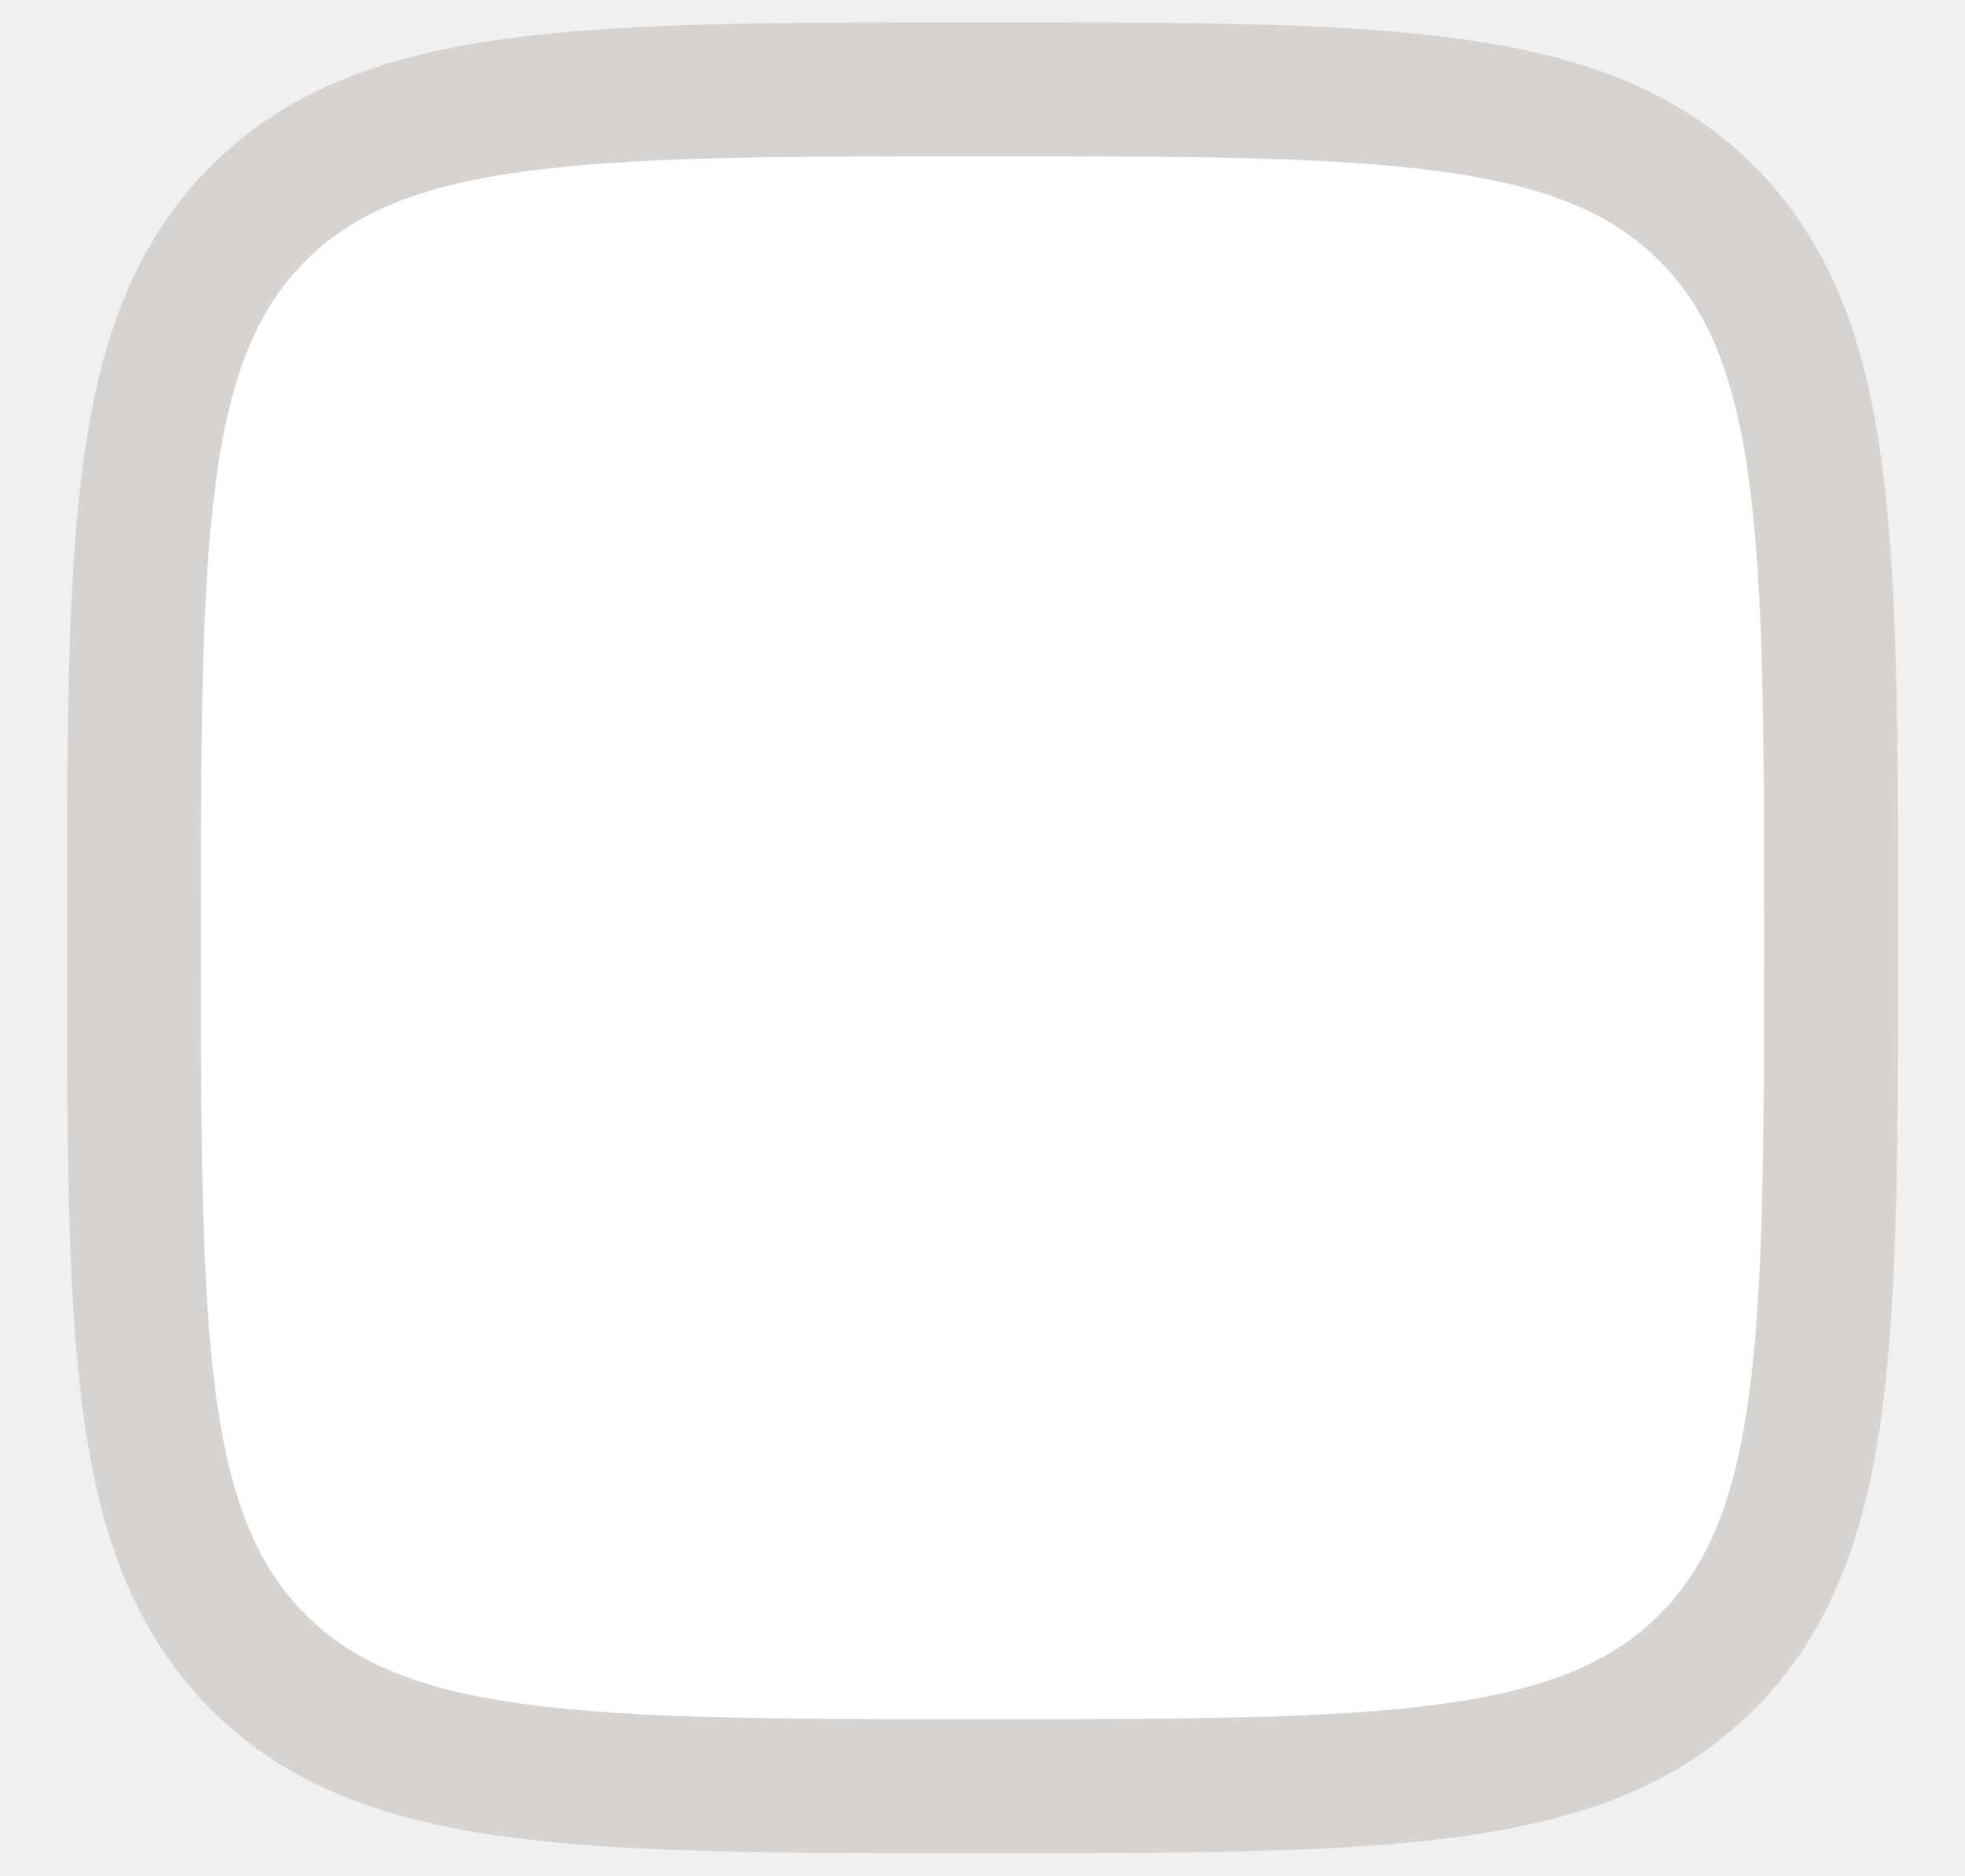
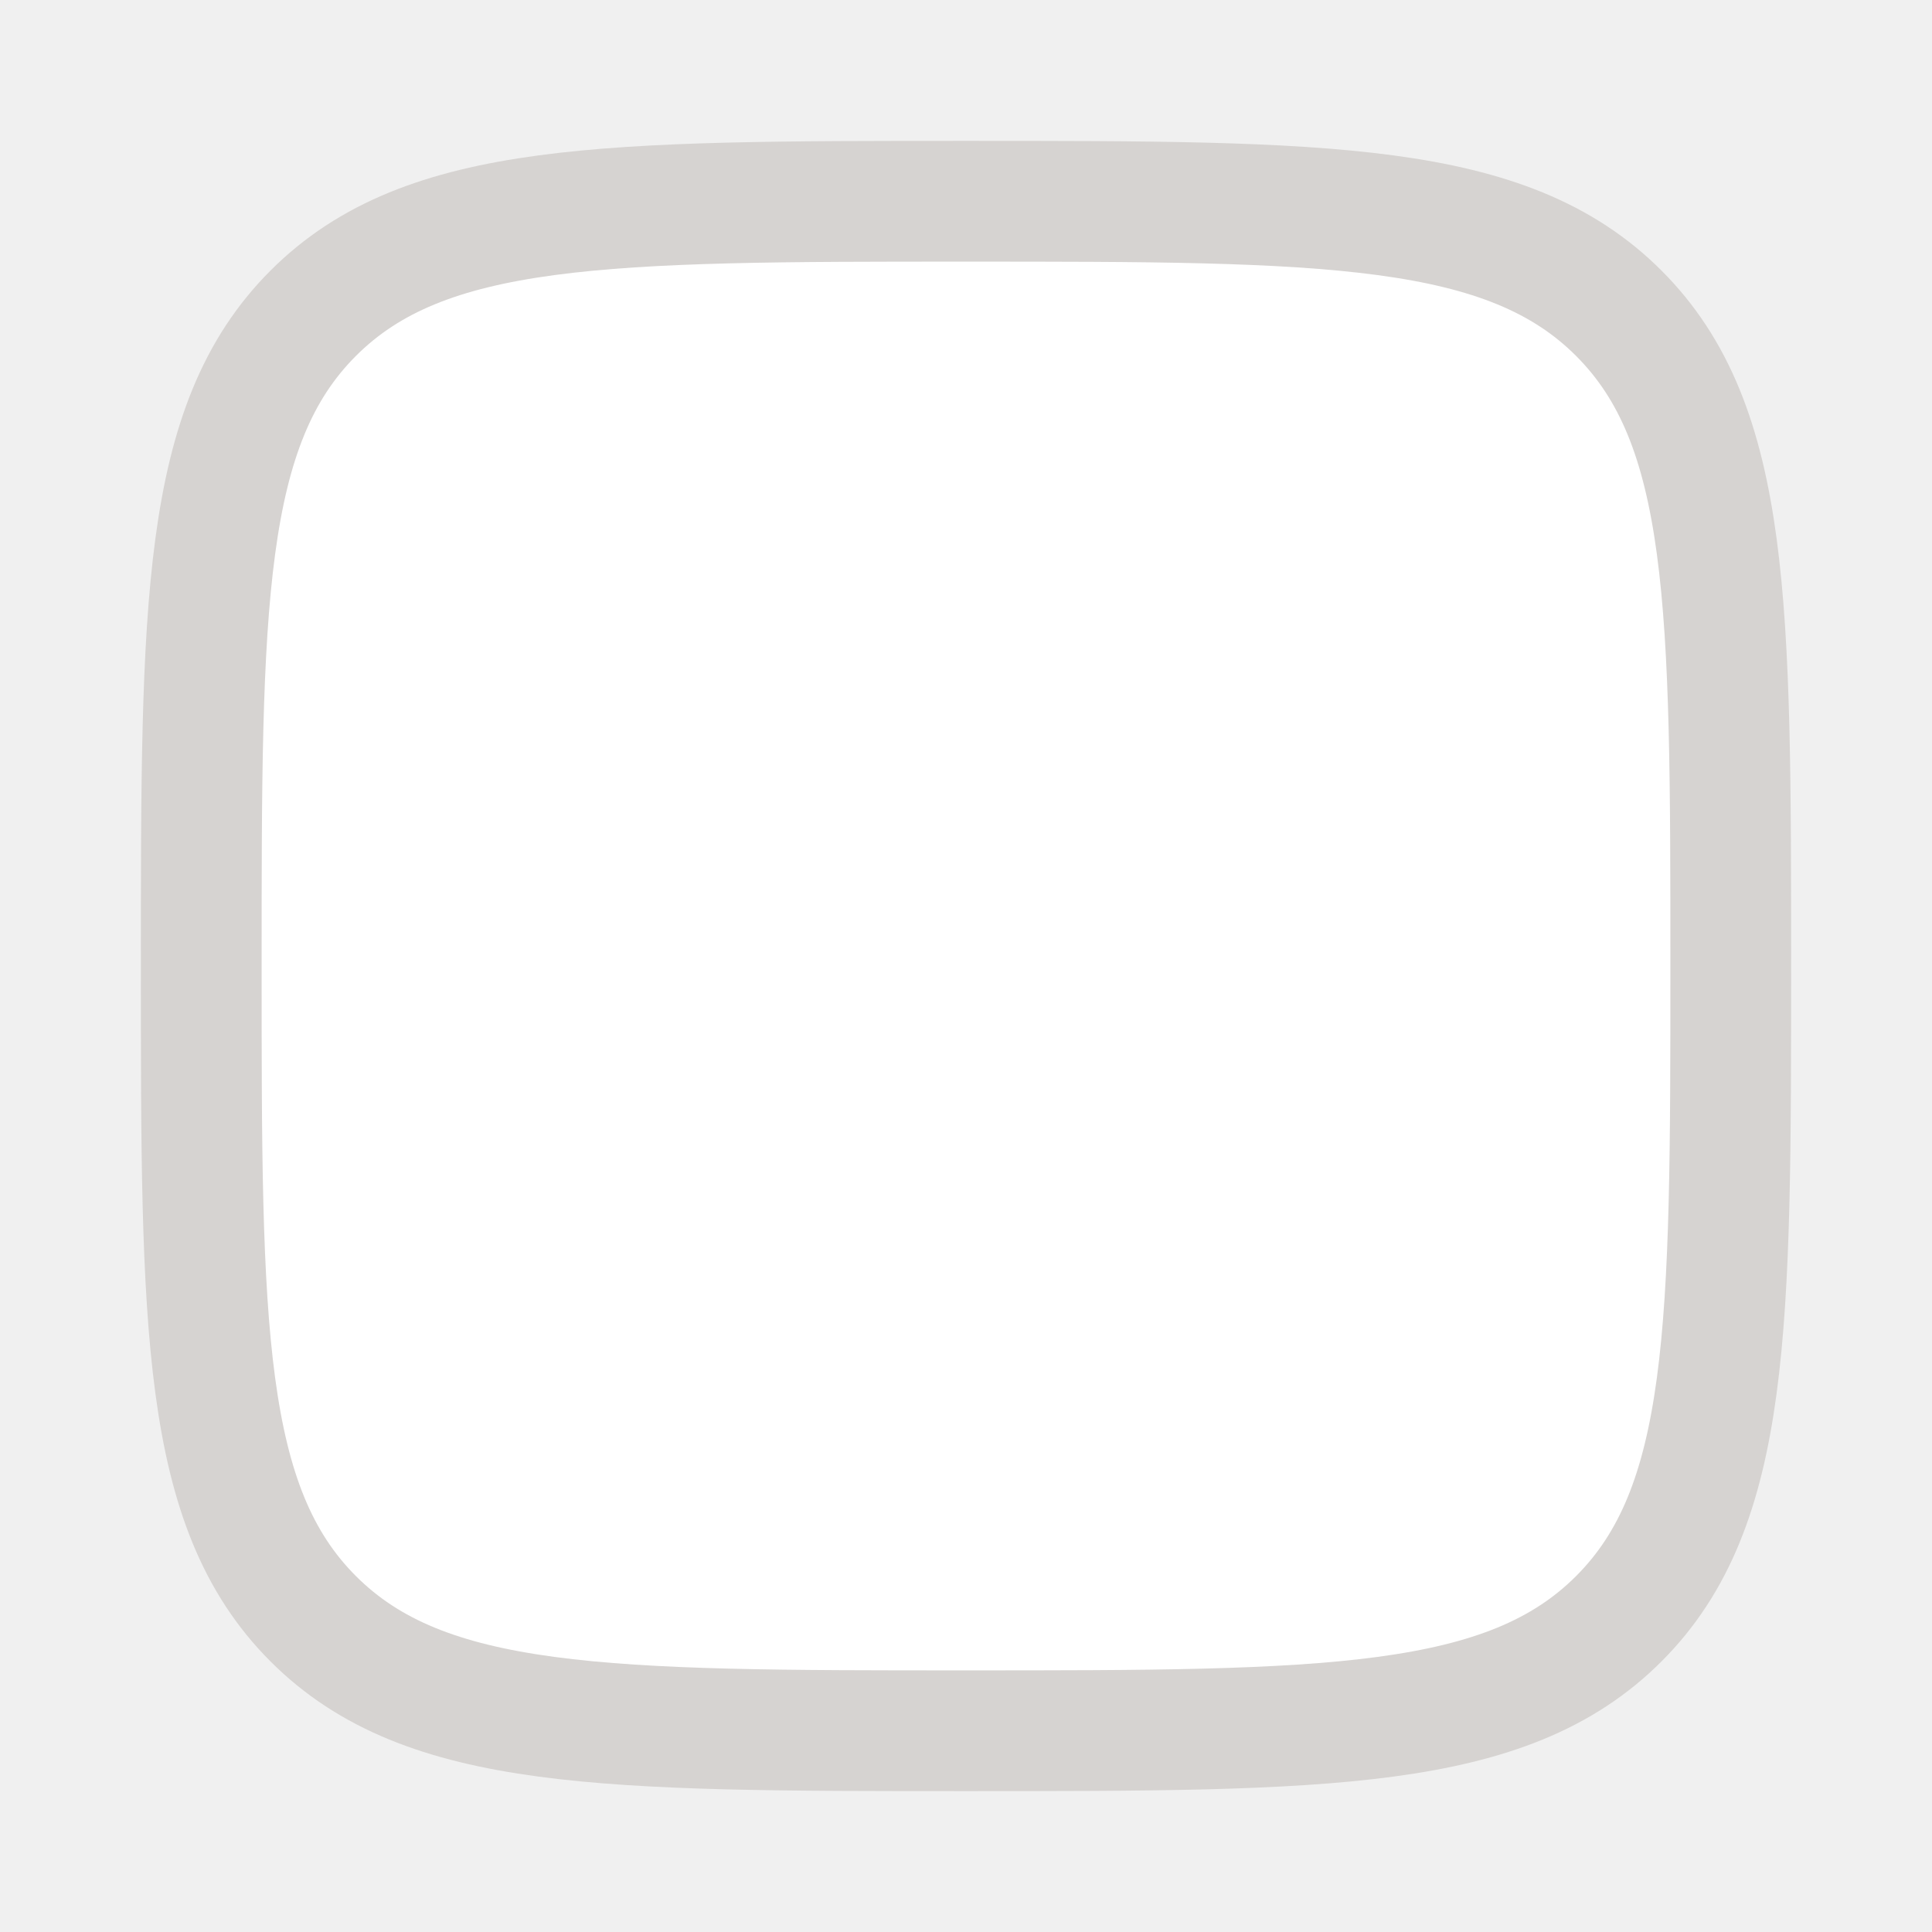
- <svg xmlns="http://www.w3.org/2000/svg" width="22" height="21" viewBox="0 0 22 21" fill="none">
-   <path d="M1.5 10.5C1.5 6.022 1.5 3.782 2.891 2.391C4.282 1 6.522 1 11 1C15.478 1 17.718 1 19.109 2.391C20.5 3.782 20.5 6.022 20.5 10.5C20.5 14.978 20.5 17.218 19.109 18.609C17.718 20 15.478 20 11 20C6.522 20 4.282 20 2.891 18.609C1.5 17.218 1.5 14.978 1.5 10.5Z" fill="white" stroke="#D6D3D1" stroke-width="1.5" />
+ <svg xmlns="http://www.w3.org/2000/svg" width="24" height="24" viewBox="0 0 24 24" fill="none">
+   <path d="M2.5 12C2.5 7.522 2.5 5.282 3.891 3.891C5.282 2.5 7.522 2.5 12 2.5C16.478 2.5 18.718 2.5 20.109 3.891C21.5 5.282 21.5 7.522 21.5 12C21.5 16.478 21.5 18.718 20.109 20.109C18.718 21.5 16.478 21.5 12 21.5C7.522 21.5 5.282 21.5 3.891 20.109C2.5 18.718 2.5 16.478 2.5 12Z" fill="white" stroke="#D6D3D1" stroke-width="1.5" />
</svg>
